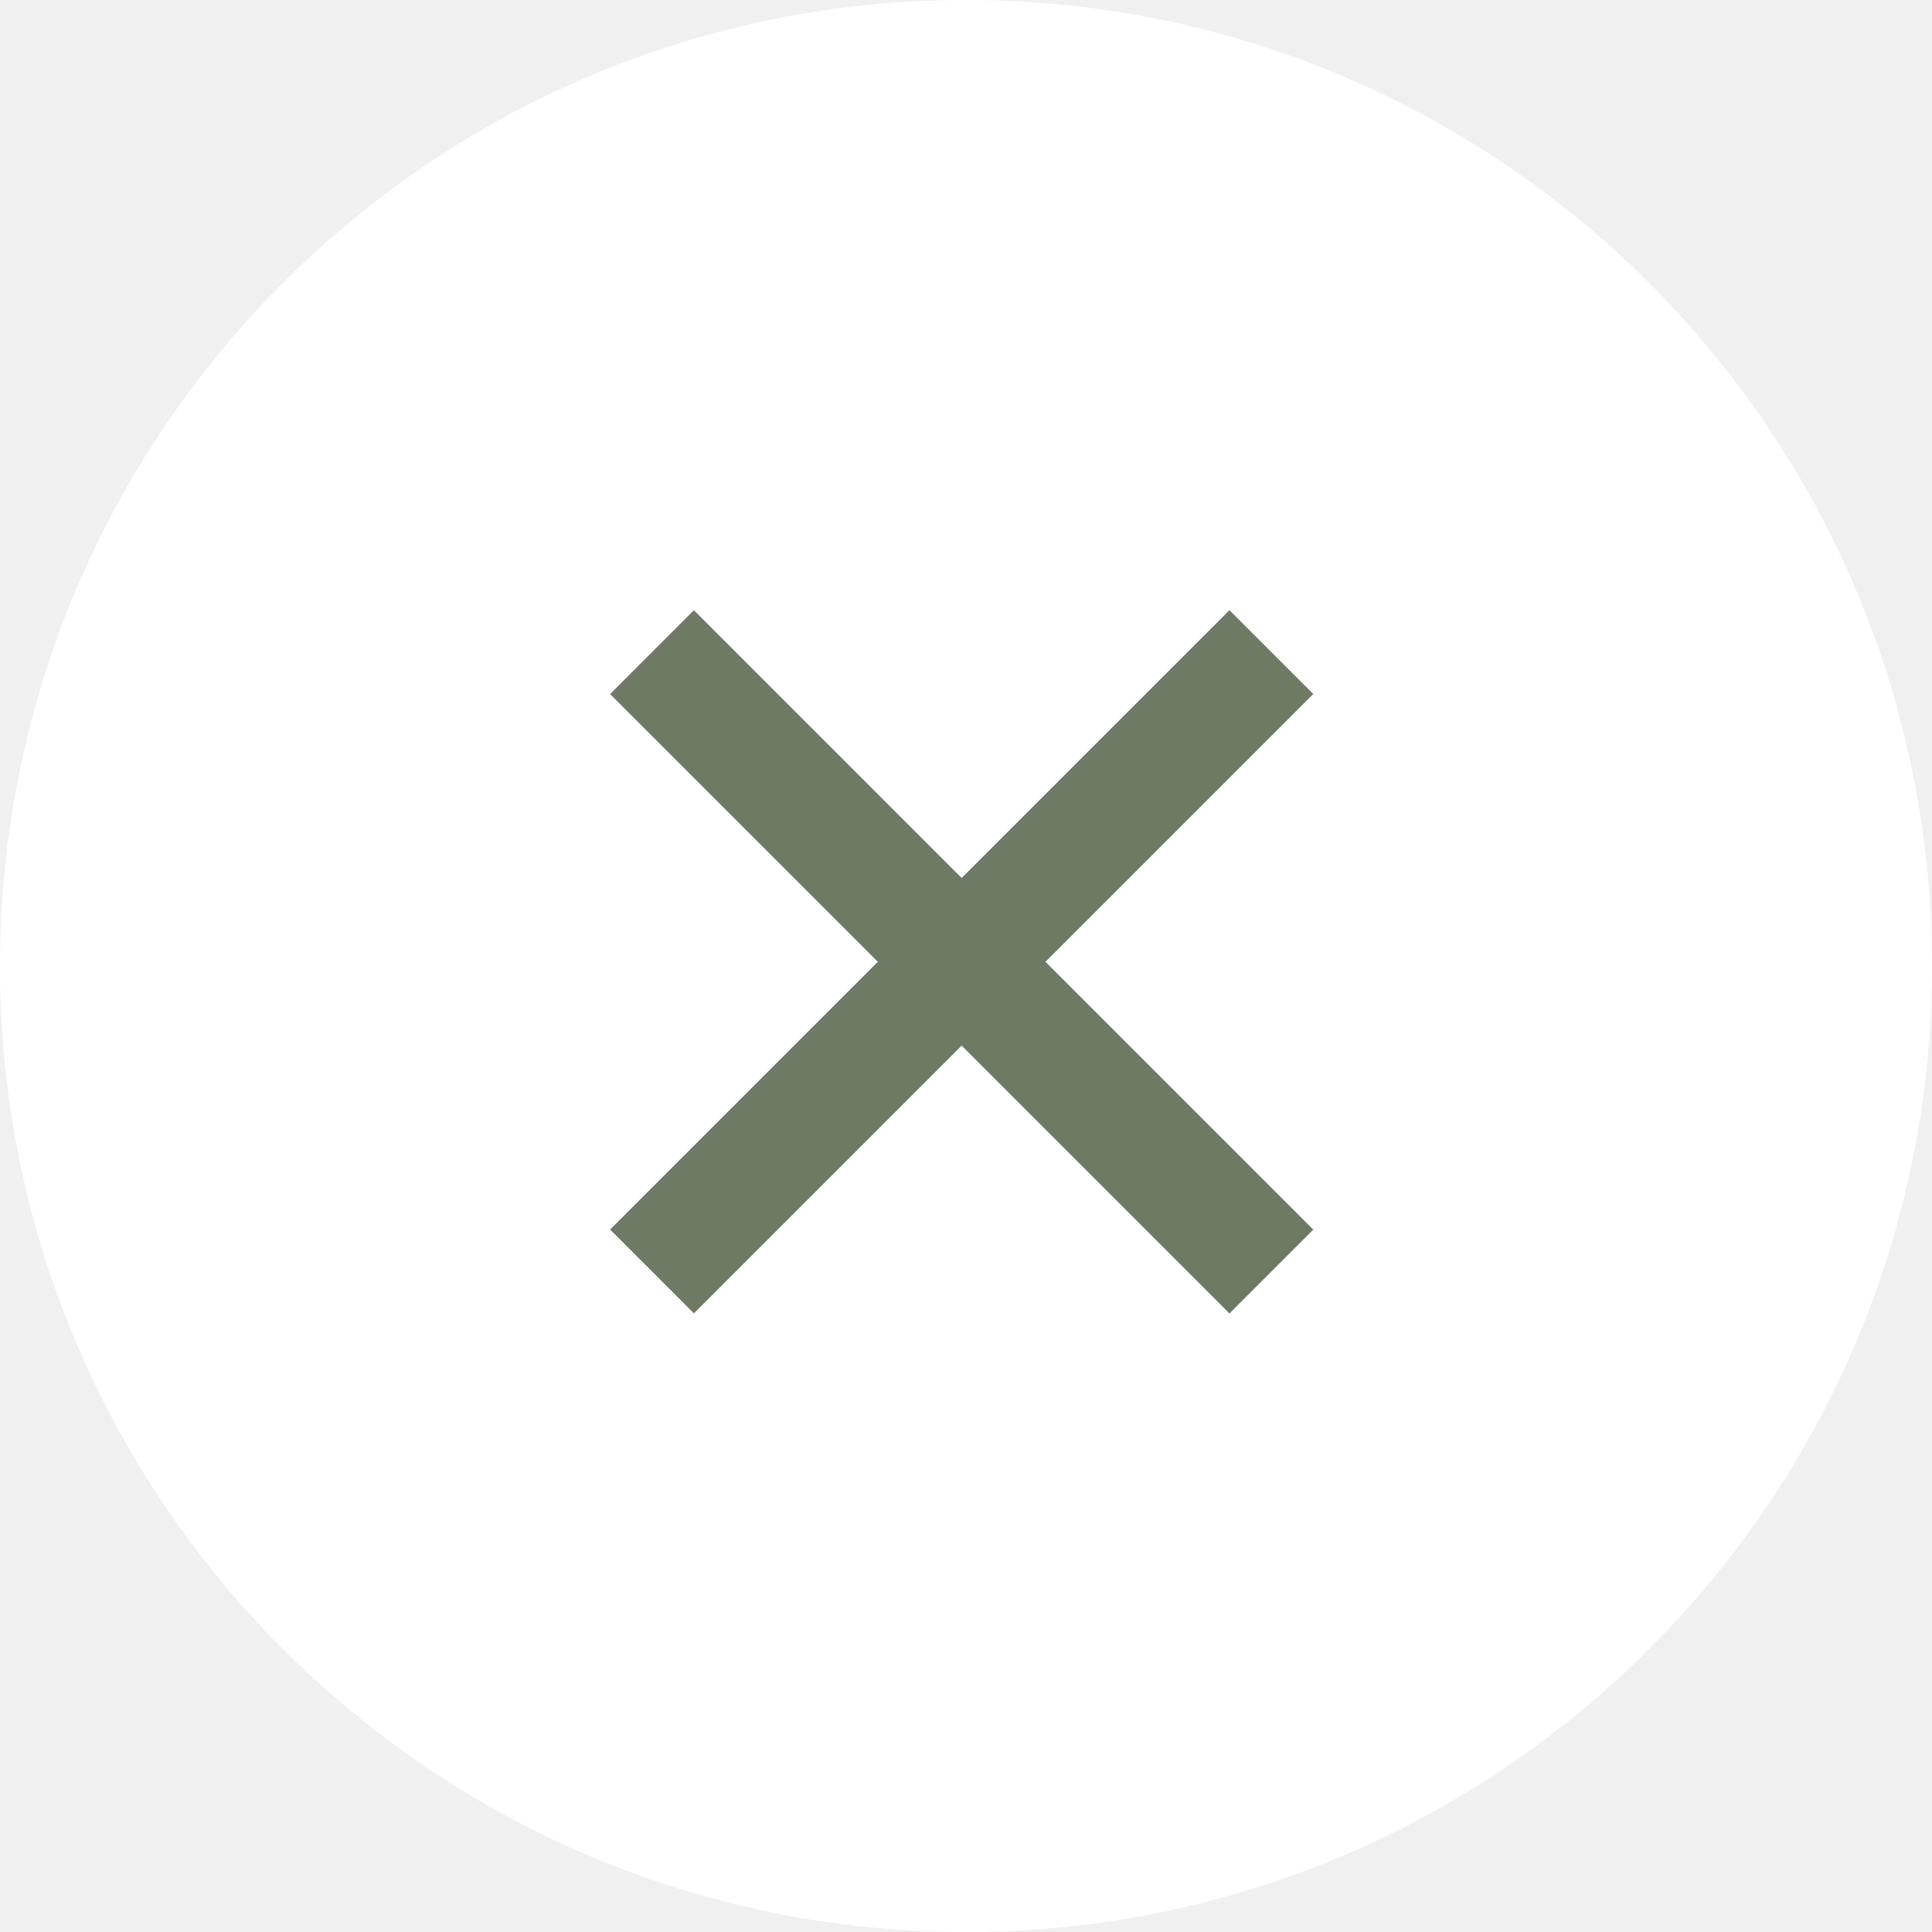
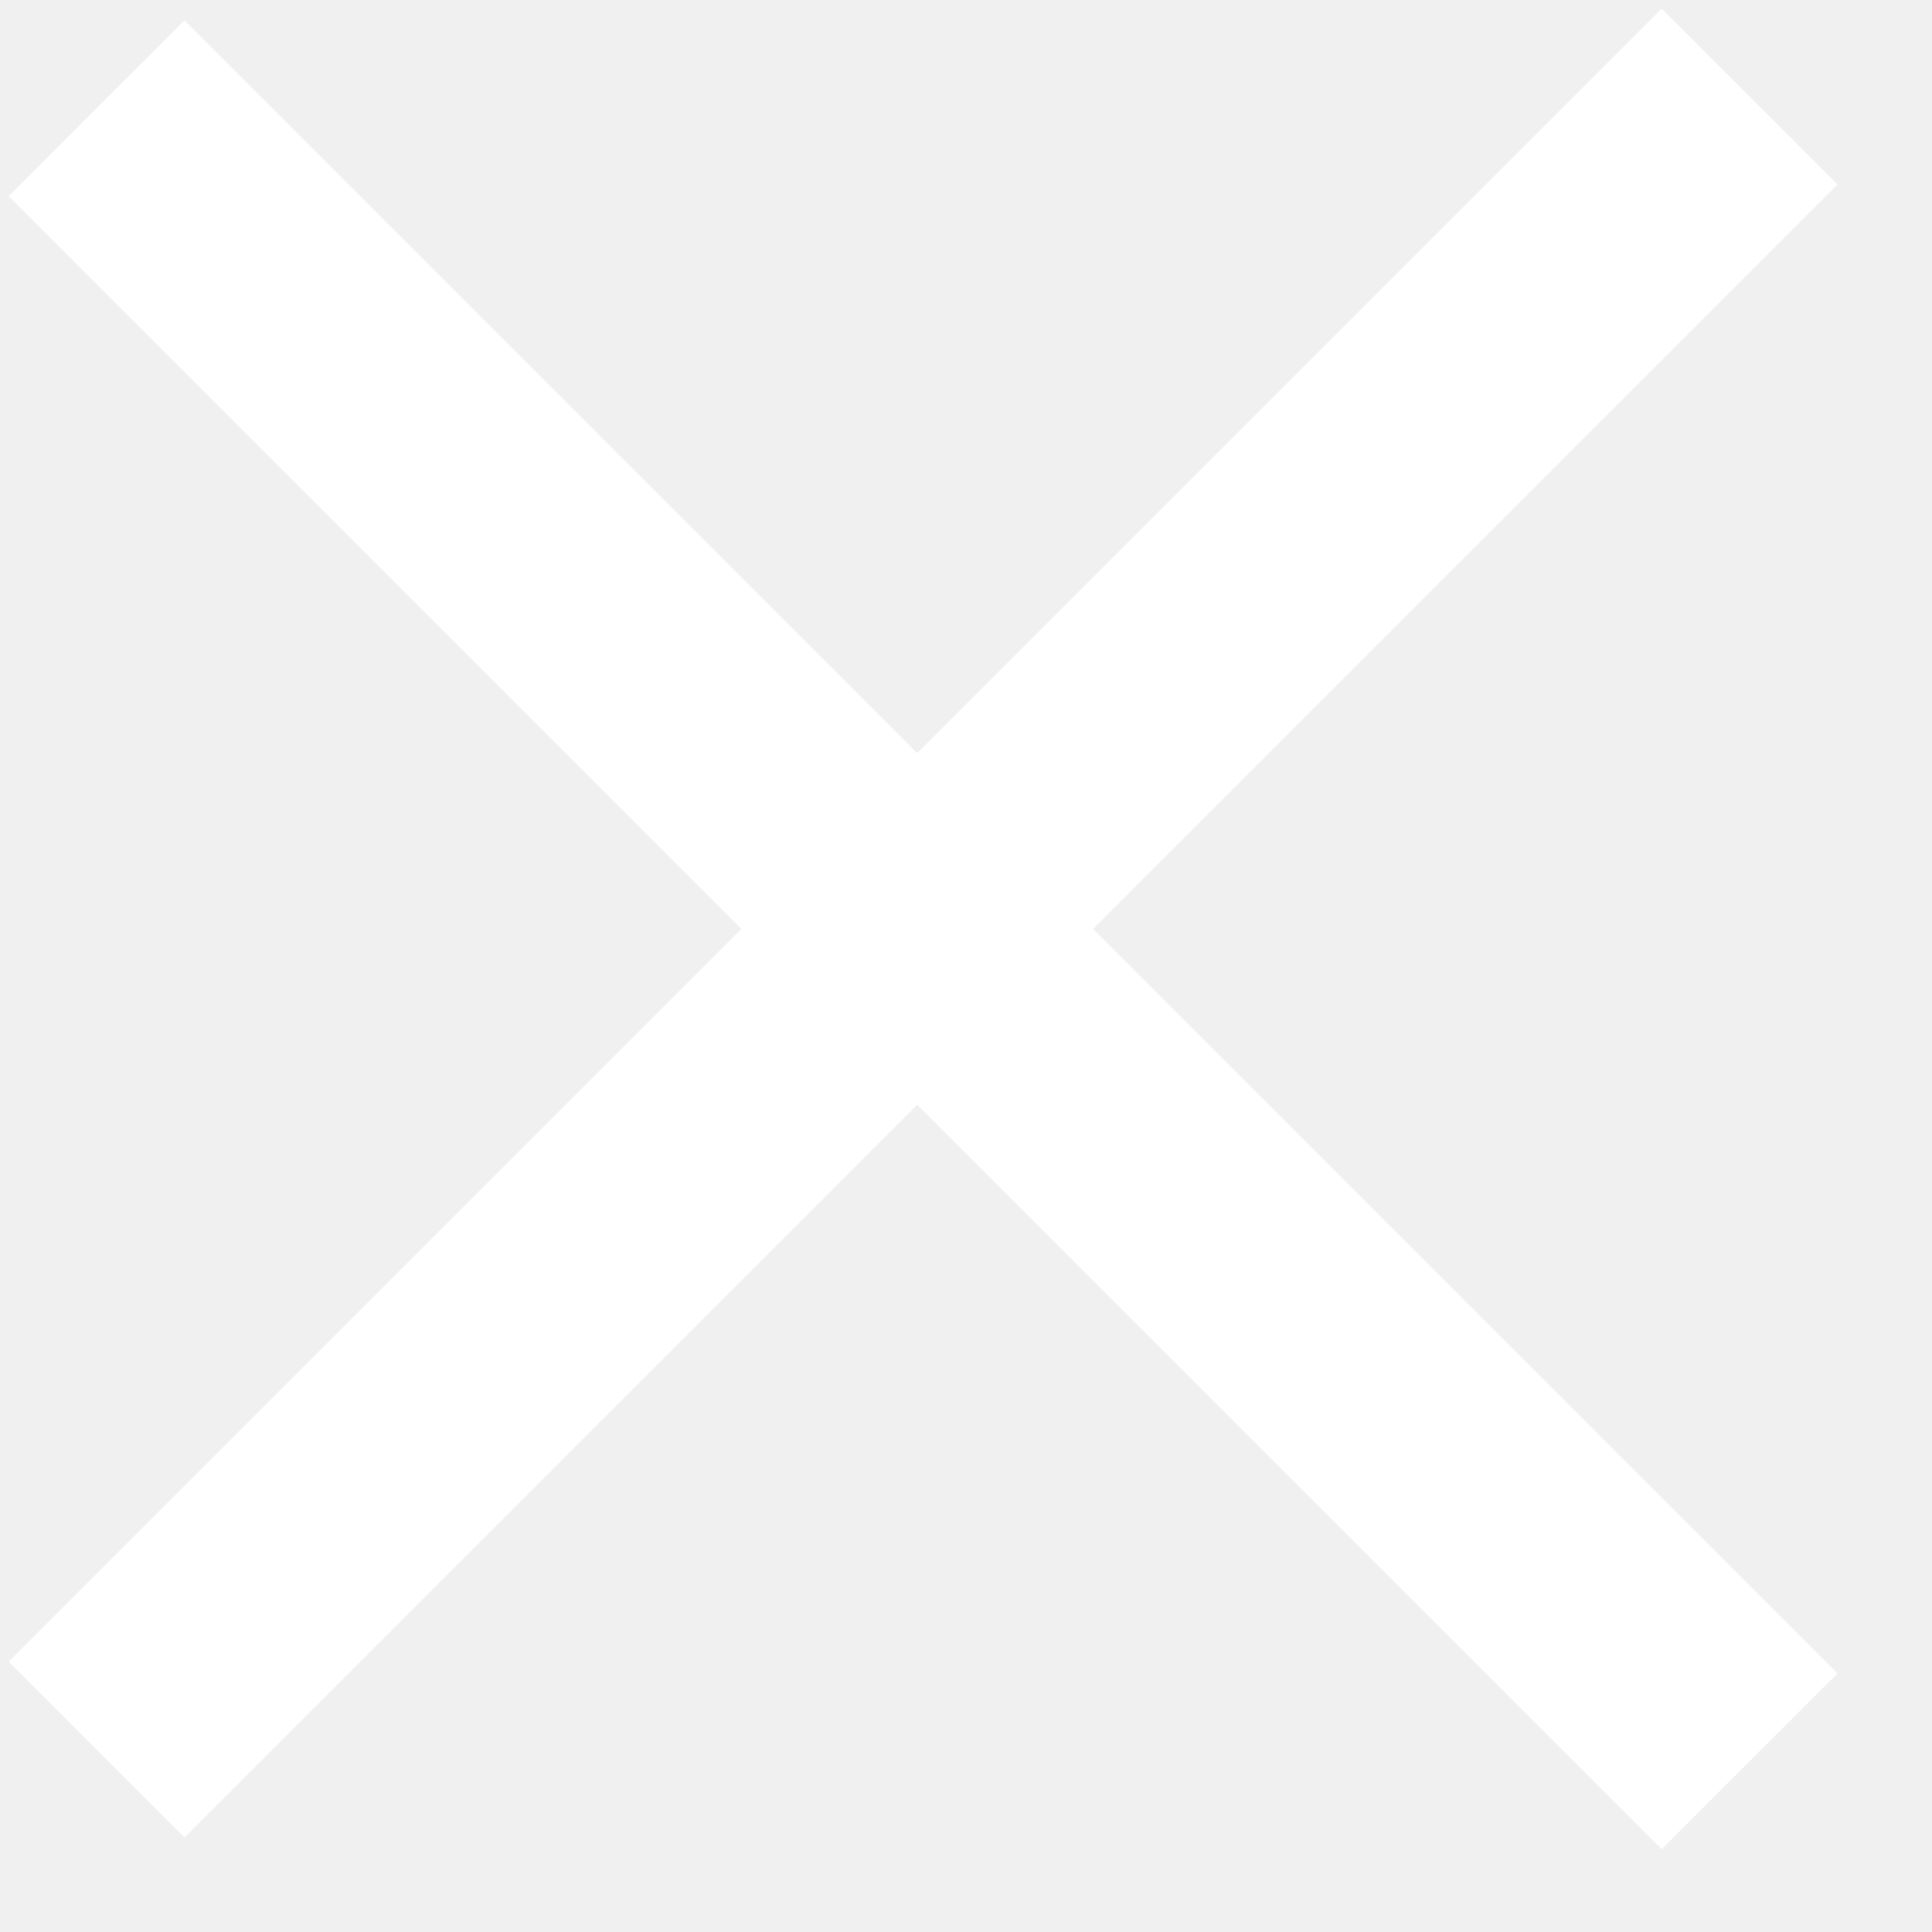
- <svg xmlns="http://www.w3.org/2000/svg" width="44" height="44" viewBox="0 0 44 44" fill="none">
-   <circle cx="22" cy="22" r="22" transform="matrix(1 0 0 -1 0 44)" fill="white" />
-   <path d="M28 28.004L15.803 15.807" stroke="#6E7A64" stroke-width="2.7" stroke-linecap="square" />
-   <path d="M28 15.805L15.803 28.002" stroke="#6E7A64" stroke-width="2.7" stroke-linecap="square" />
+ <svg xmlns="http://www.w3.org/2000/svg" width="20" height="20" viewBox="0 0 20 20" fill="none">
+   <path d="M1 18.111L18.112 0.999" stroke="white" stroke-width="2.574" />
+   <path d="M1 1.121L18.112 18.233" stroke="white" stroke-width="2.574" />
</svg>
